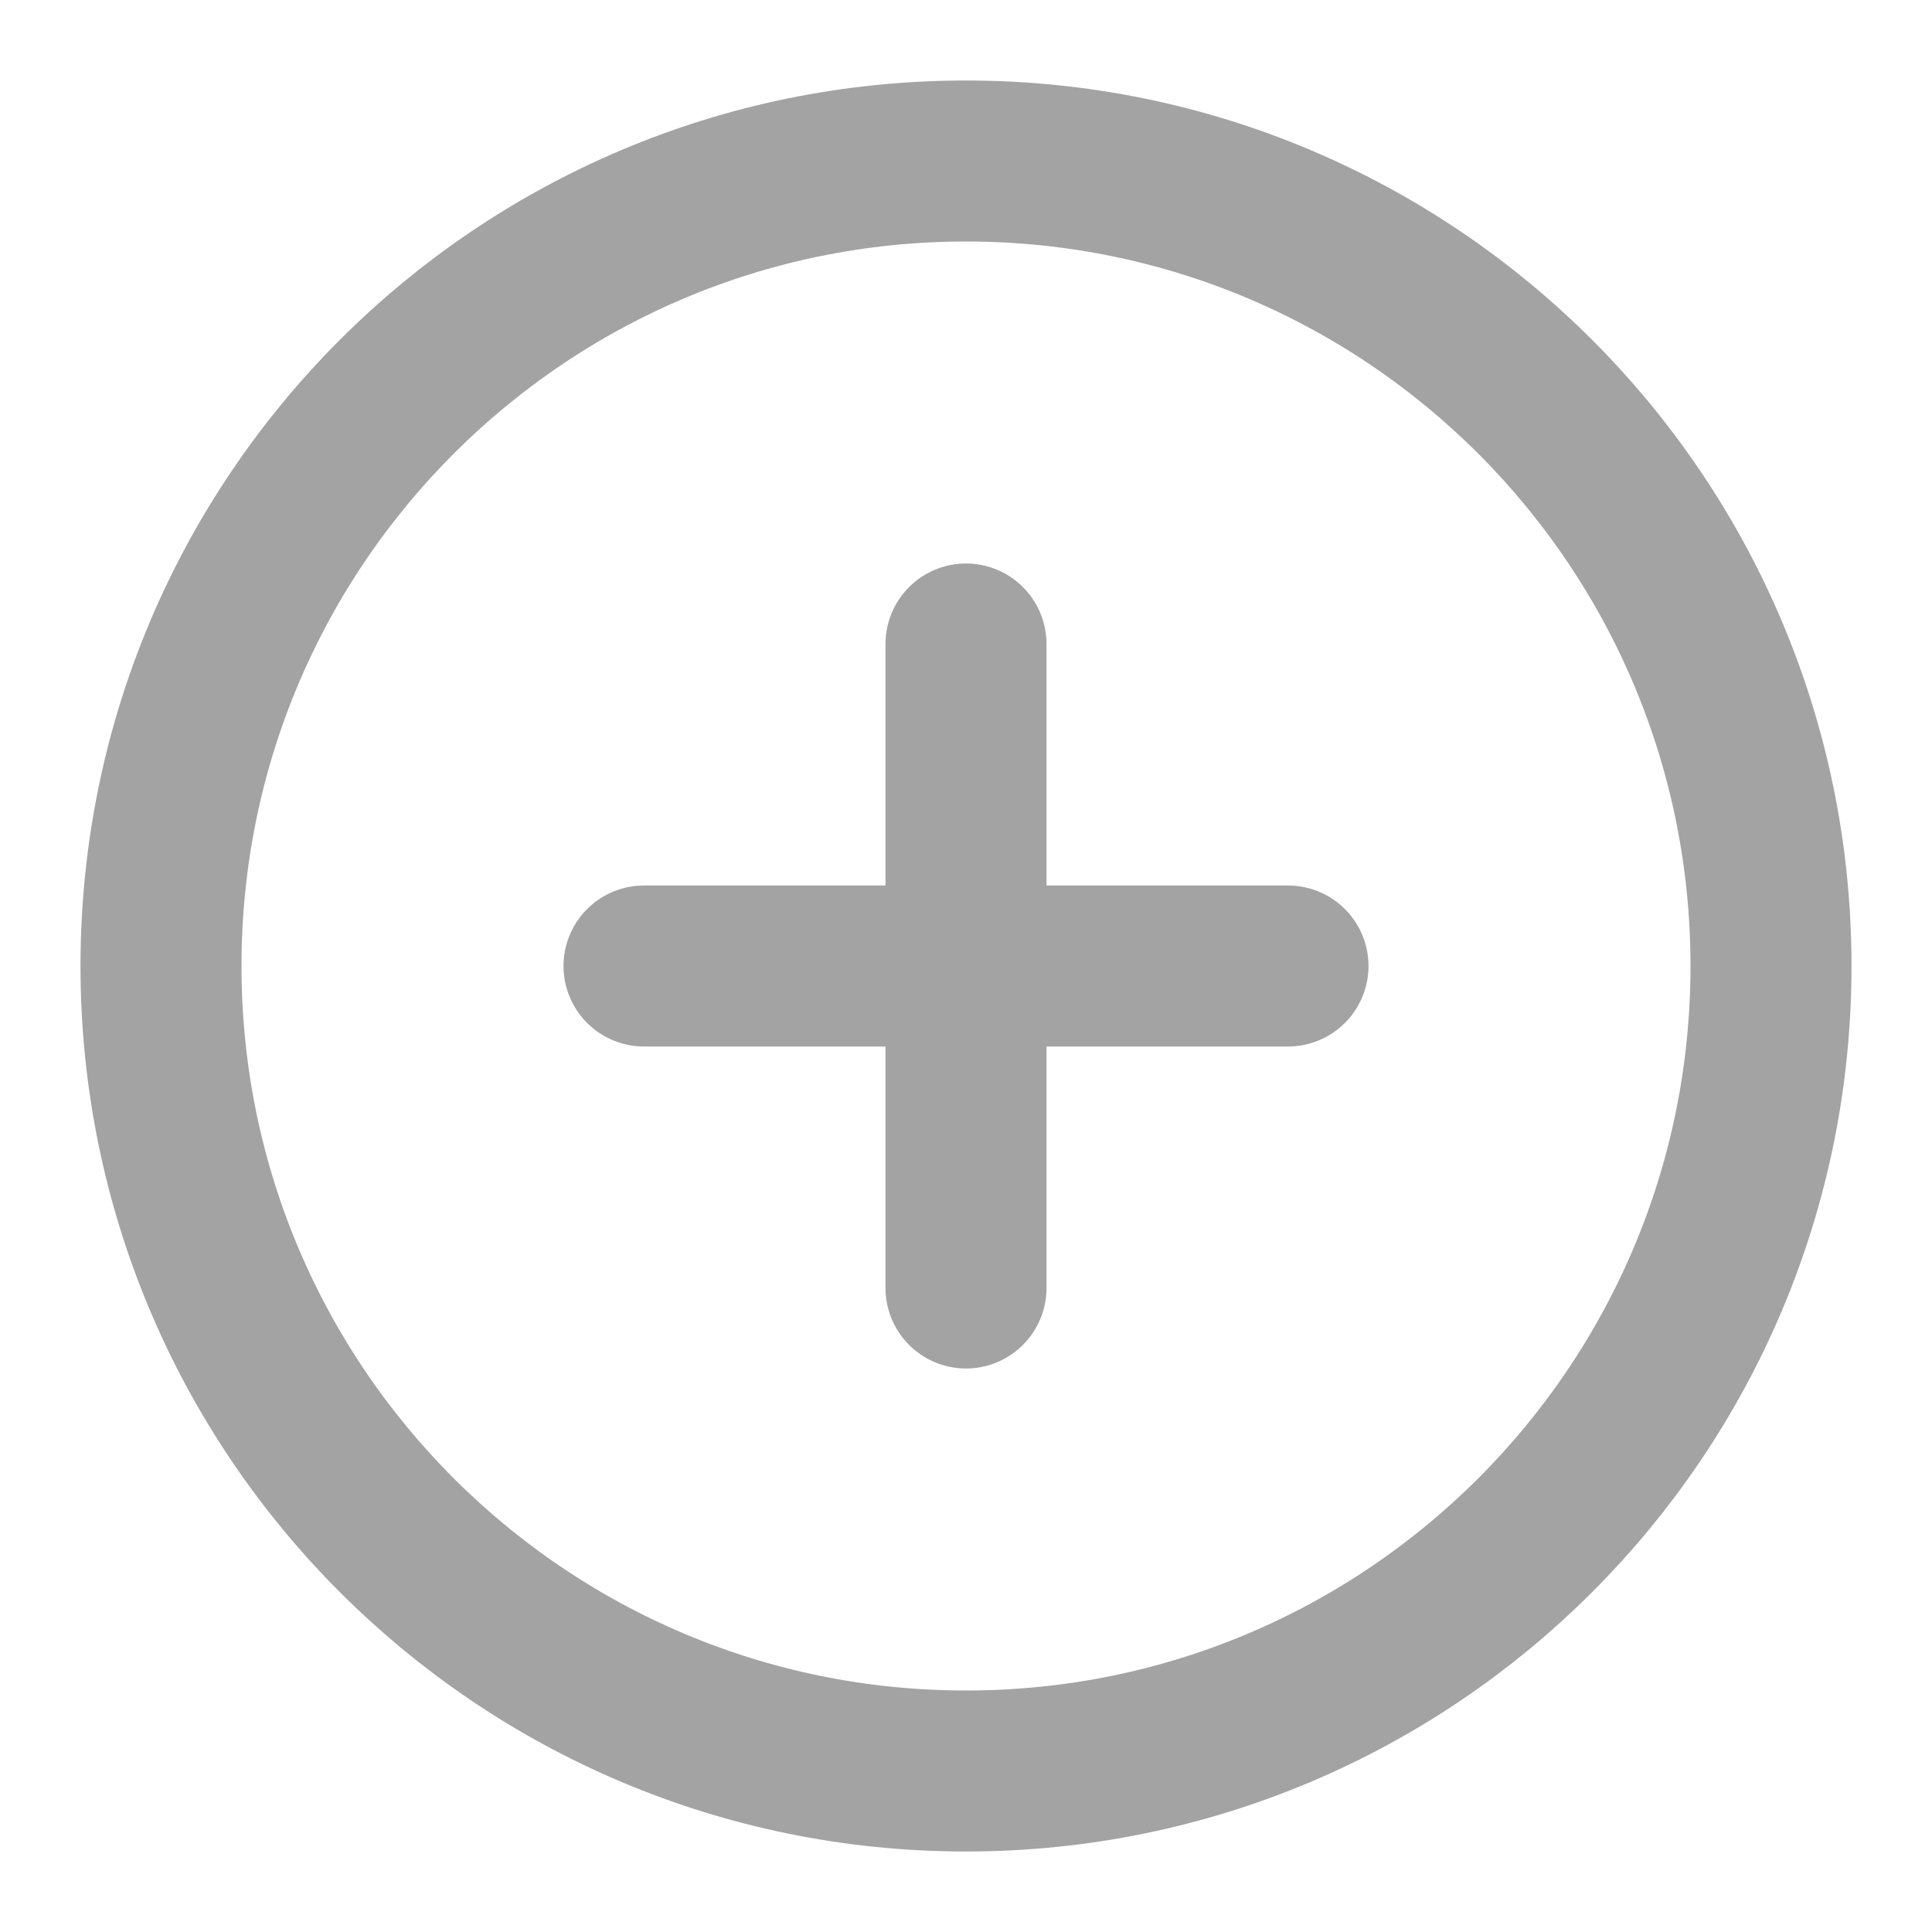
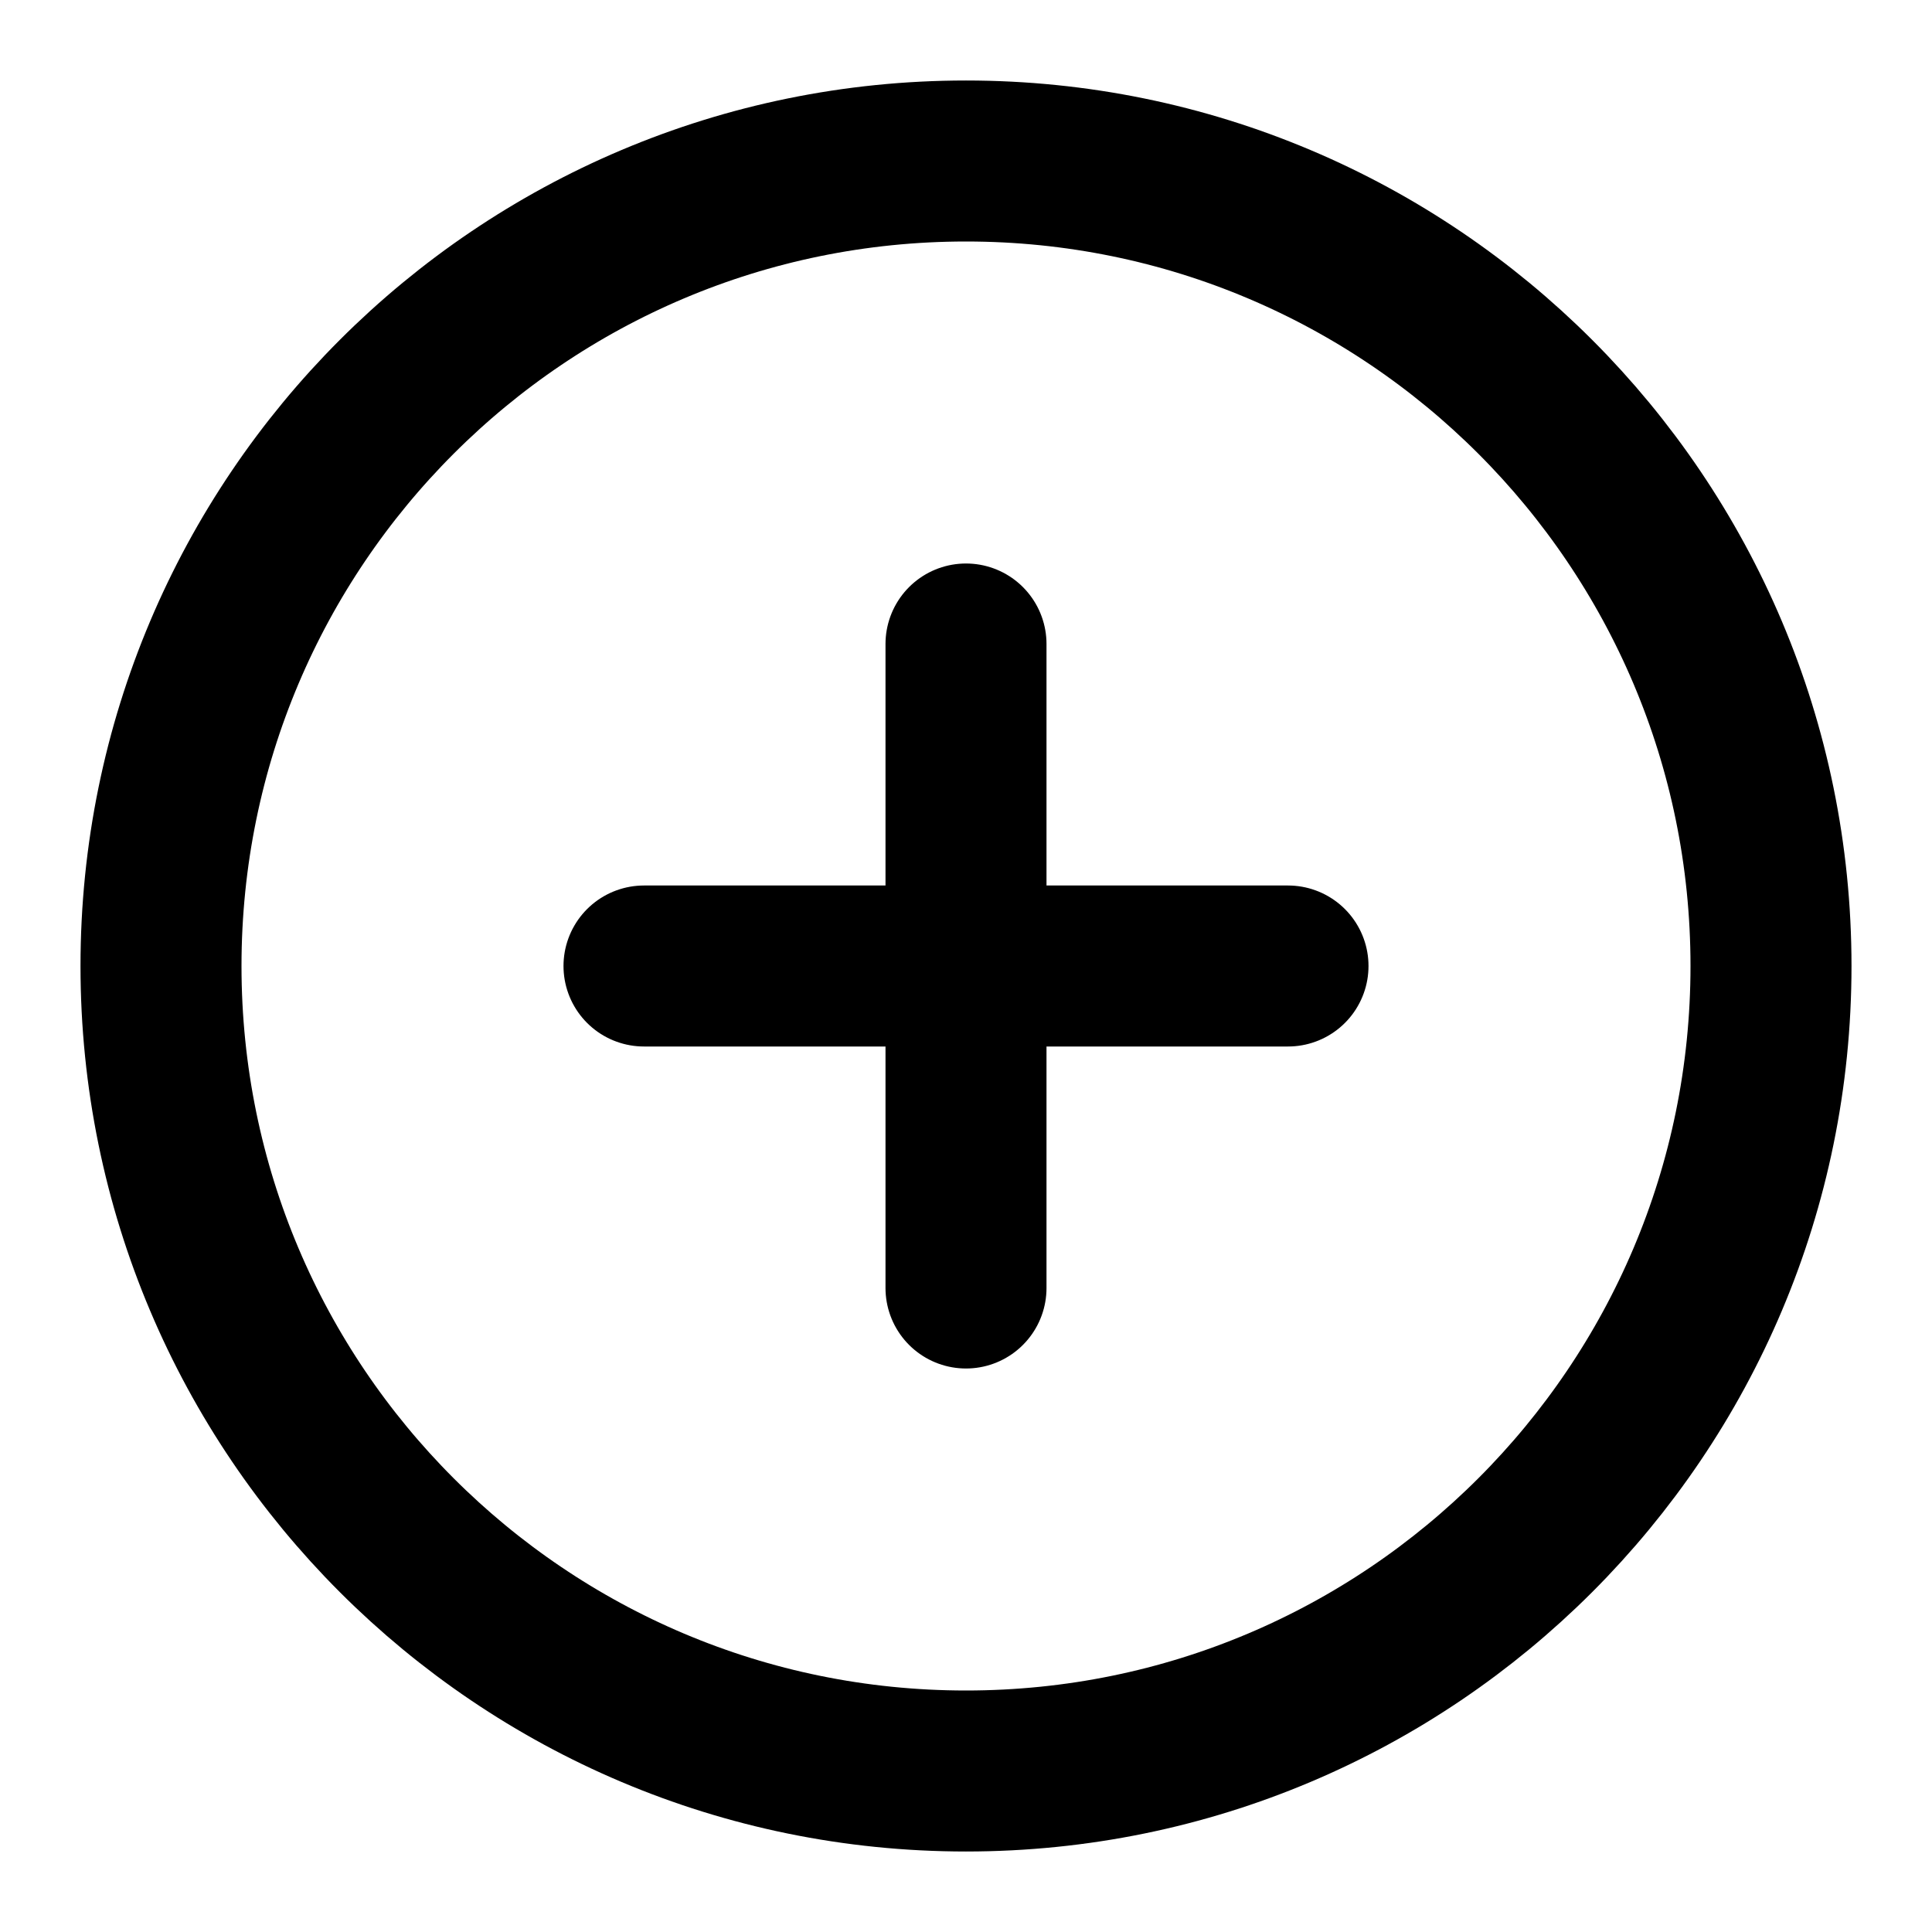
<svg xmlns="http://www.w3.org/2000/svg" width="24" height="24" viewBox="0 0 24 24" fill="none">
-   <path d="M12 8V16M8 12H16M22 12C22 17.523 17.523 22 12 22C6.477 22 2 17.523 2 12C2 6.477 6.477 2 12 2C17.523 2 22 6.477 22 12Z" stroke="#A3A3A3" stroke-width="2" stroke-linecap="round" stroke-linejoin="round" />
+   <path d="M12 8V16M8 12H16M22 12C22 17.523 17.523 22 12 22C6.477 22 2 17.523 2 12C2 6.477 6.477 2 12 2C17.523 2 22 6.477 22 12Z" stroke="currentColor" stroke-width="2" stroke-linecap="round" stroke-linejoin="round" />
</svg>
